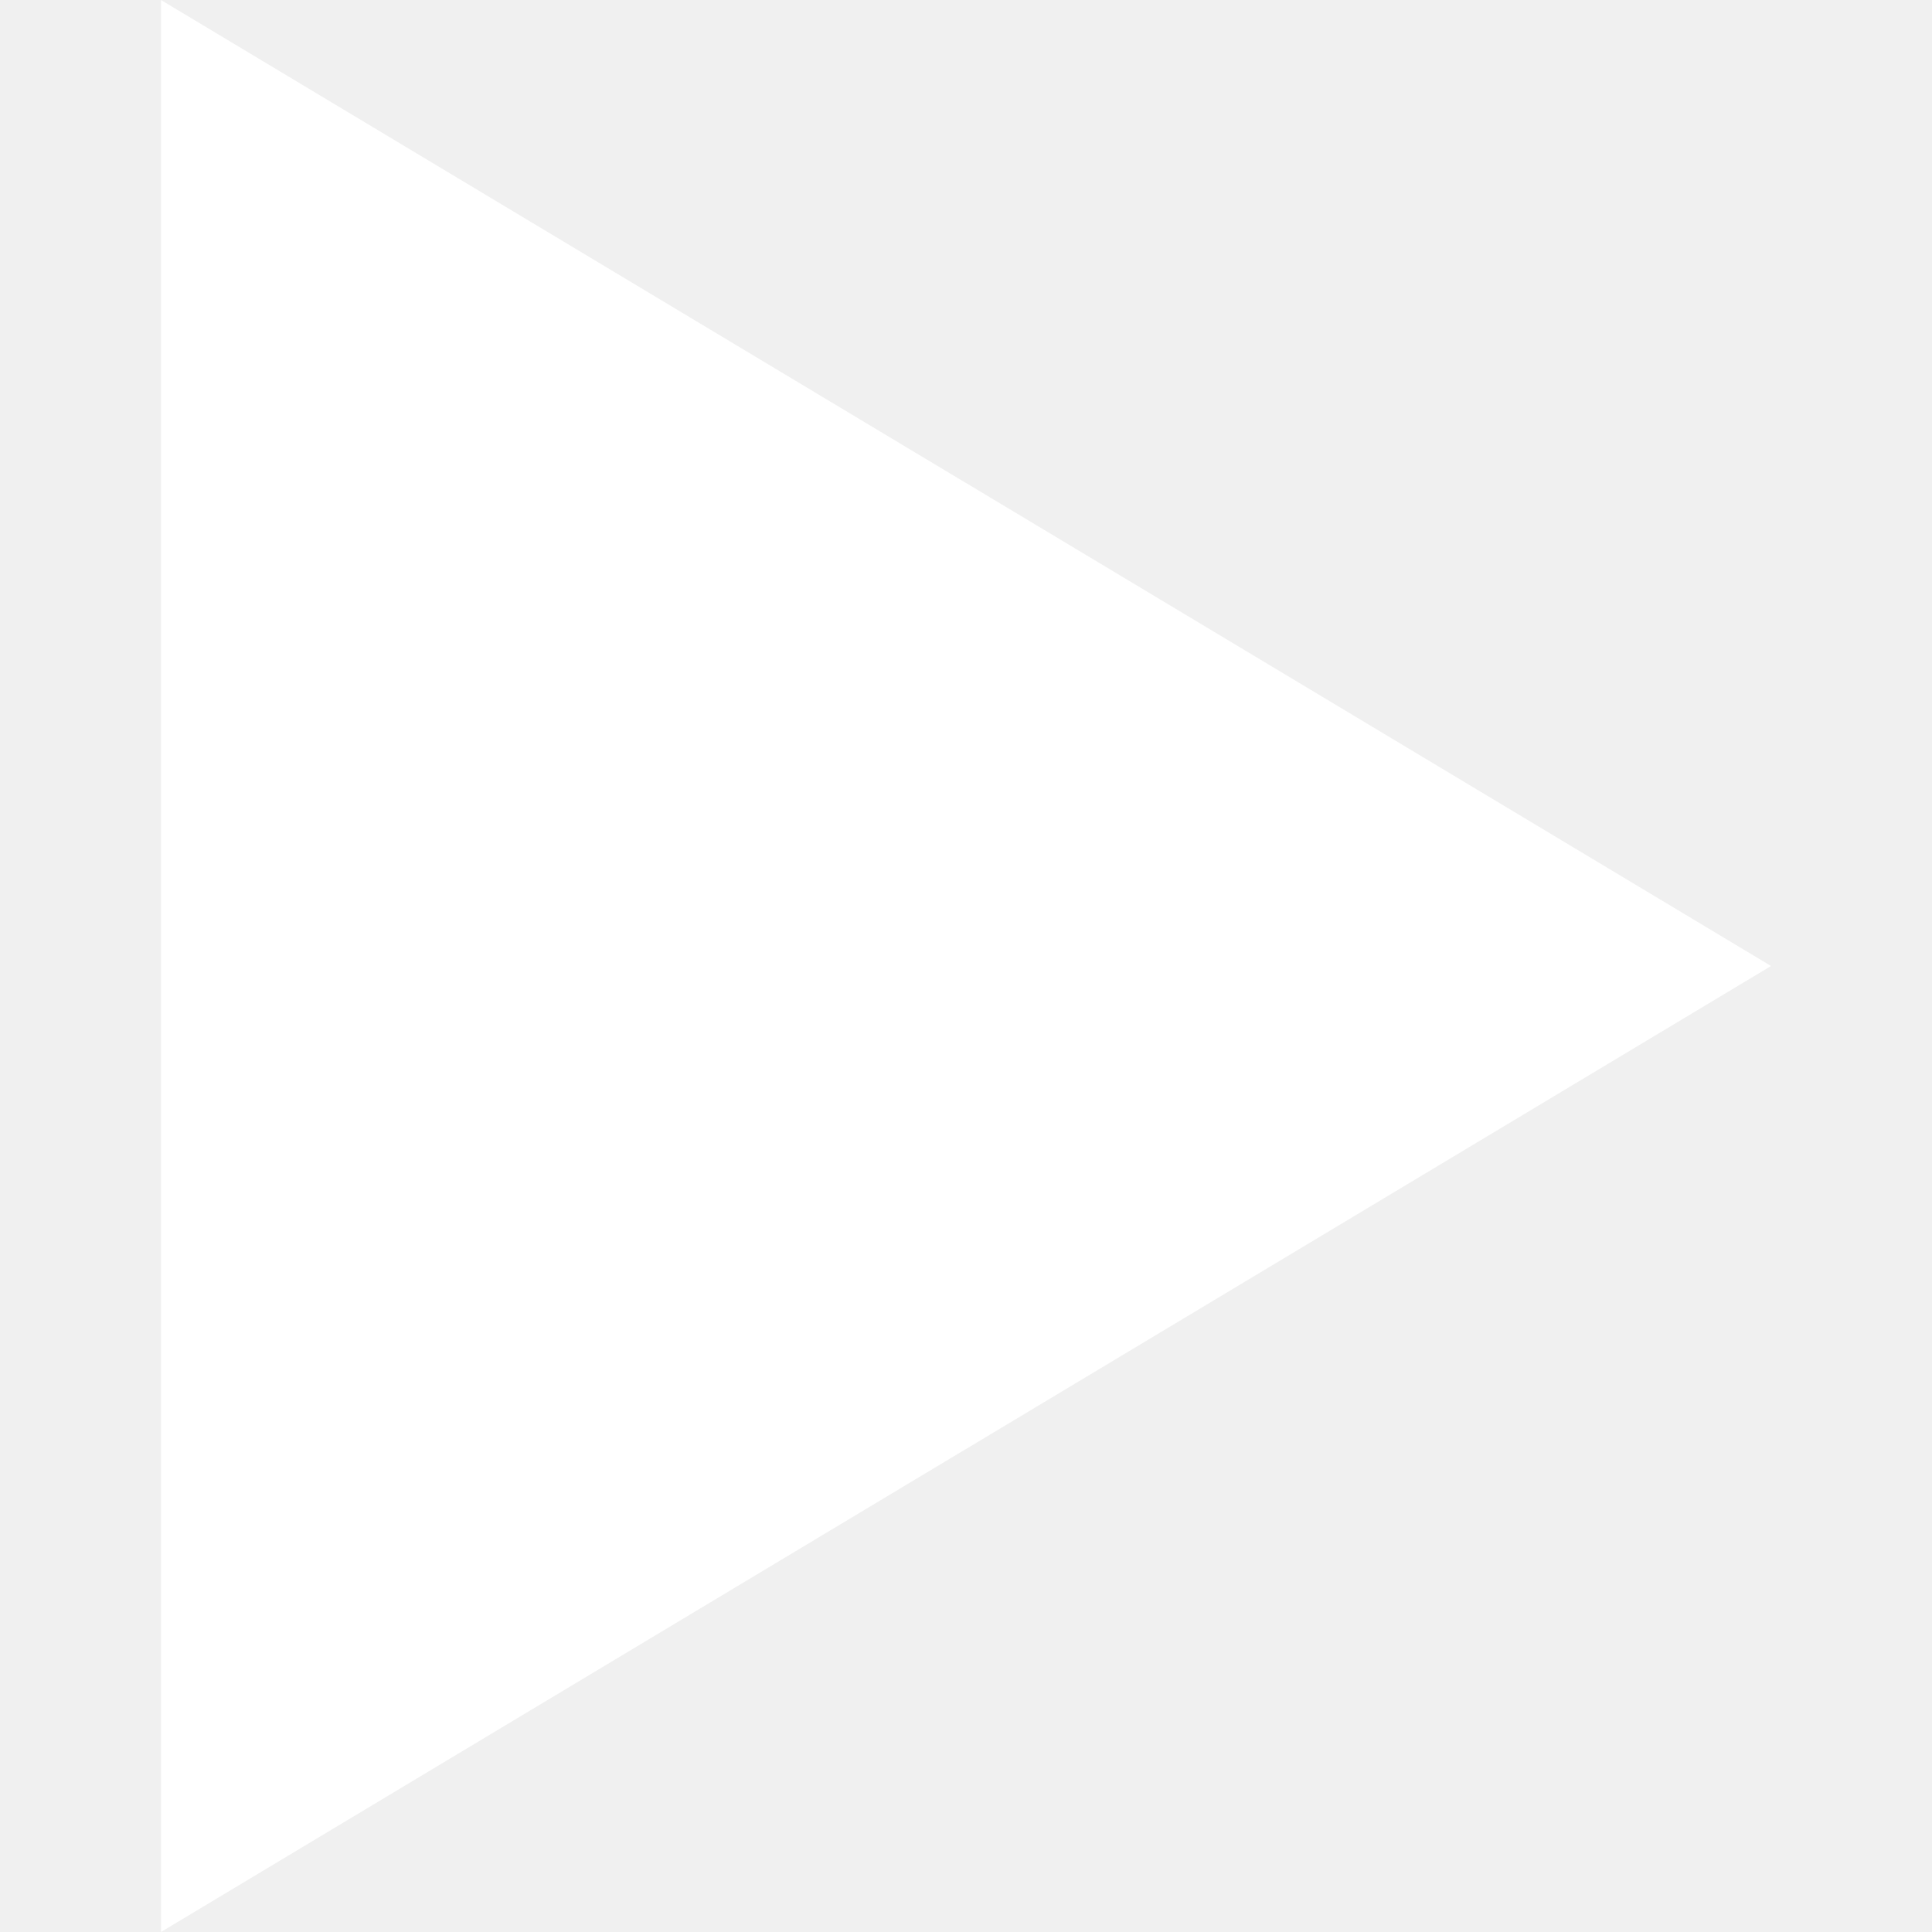
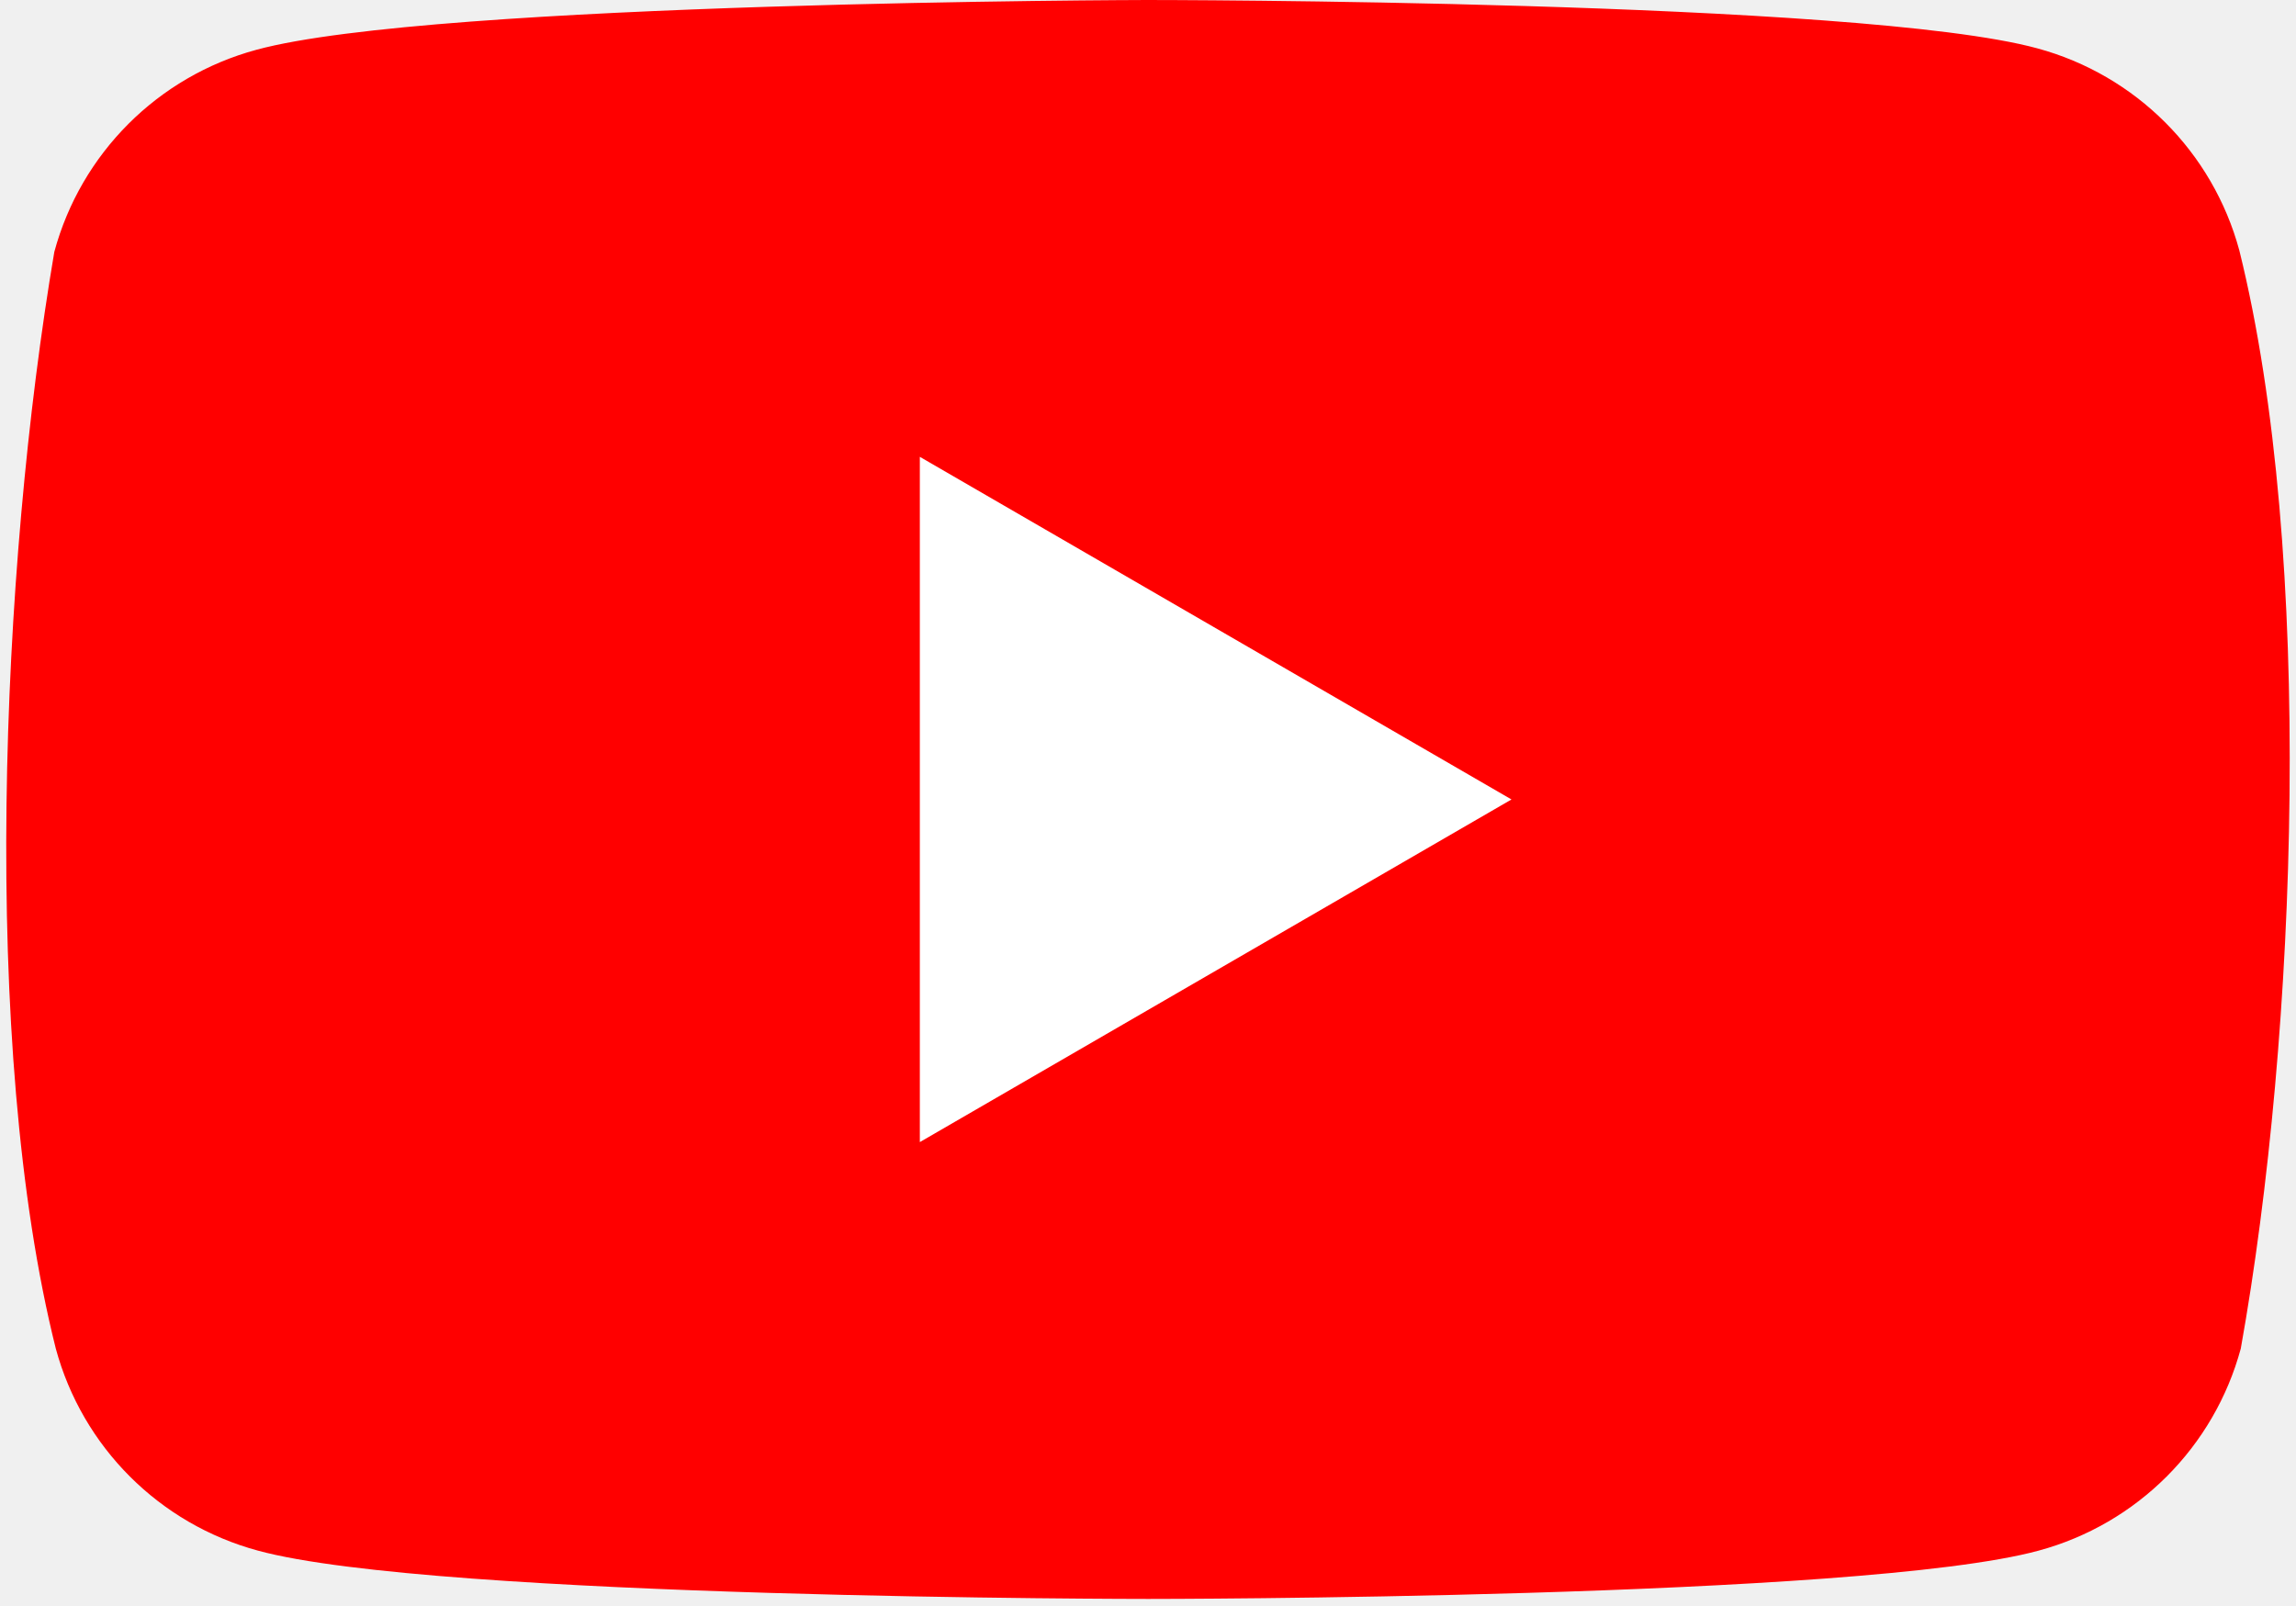
- <svg xmlns="http://www.w3.org/2000/svg" aria-hidden="true" role="img" width="40" height="40" preserveAspectRatio="xMidYMid meet" viewBox="0 0 1200 1200">
-   <path fill="white" d="m100 0l1000 600l-1000 600V0z" />
+ <svg xmlns="http://www.w3.org/2000/svg" aria-hidden="true" role="img" width="1.43em" height="1em" preserveAspectRatio="xMidYMid meet" viewBox="0 0 256 180">
+   <path fill="red" d="M250.346 28.075A32.18 32.18 0 0 0 227.69 5.418C207.824 0 127.87 0 127.87 0S47.912.164 28.046 5.582A32.18 32.18 0 0 0 5.39 28.24c-6.009 35.298-8.34 89.084.165 122.97a32.18 32.18 0 0 0 22.656 22.657c19.866 5.418 99.822 5.418 99.822 5.418s79.955 0 99.82-5.418a32.18 32.18 0 0 0 22.657-22.657c6.338-35.348 8.291-89.1-.164-123.134Z" />
+   <path fill="#FFF" d="m102.421 128.06l66.328-38.418l-66.328-38.418z" />
</svg>
